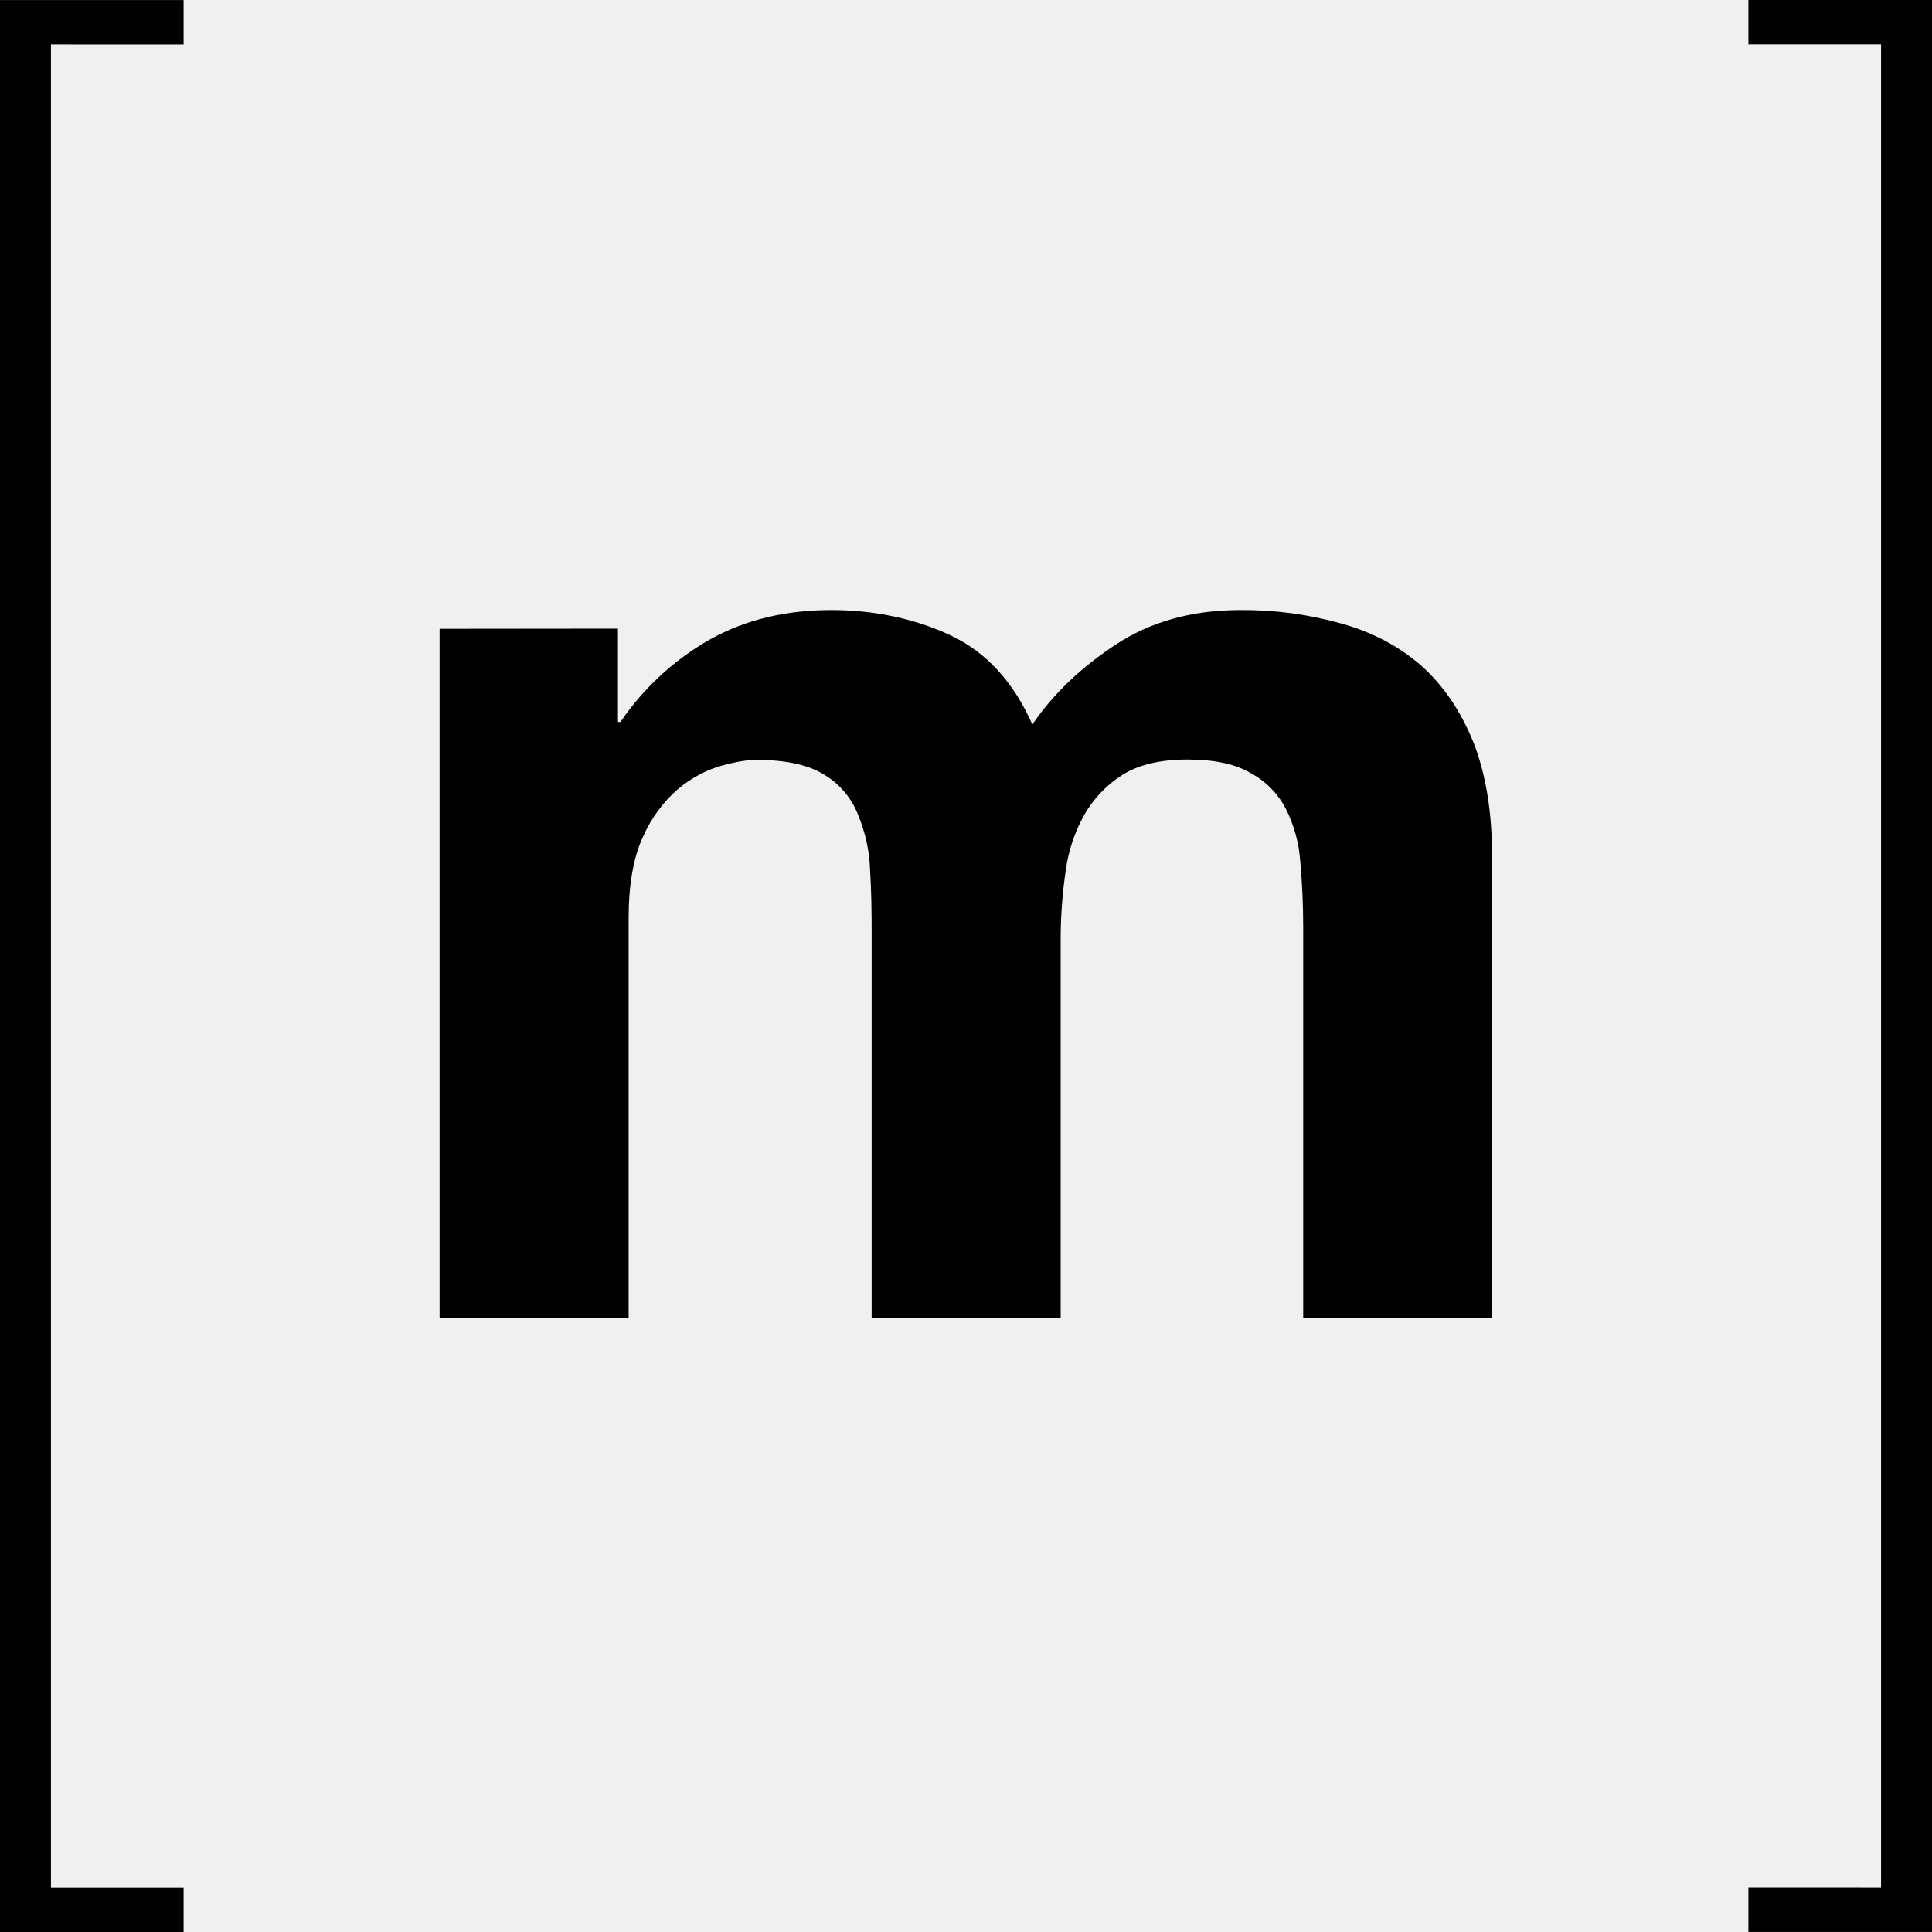
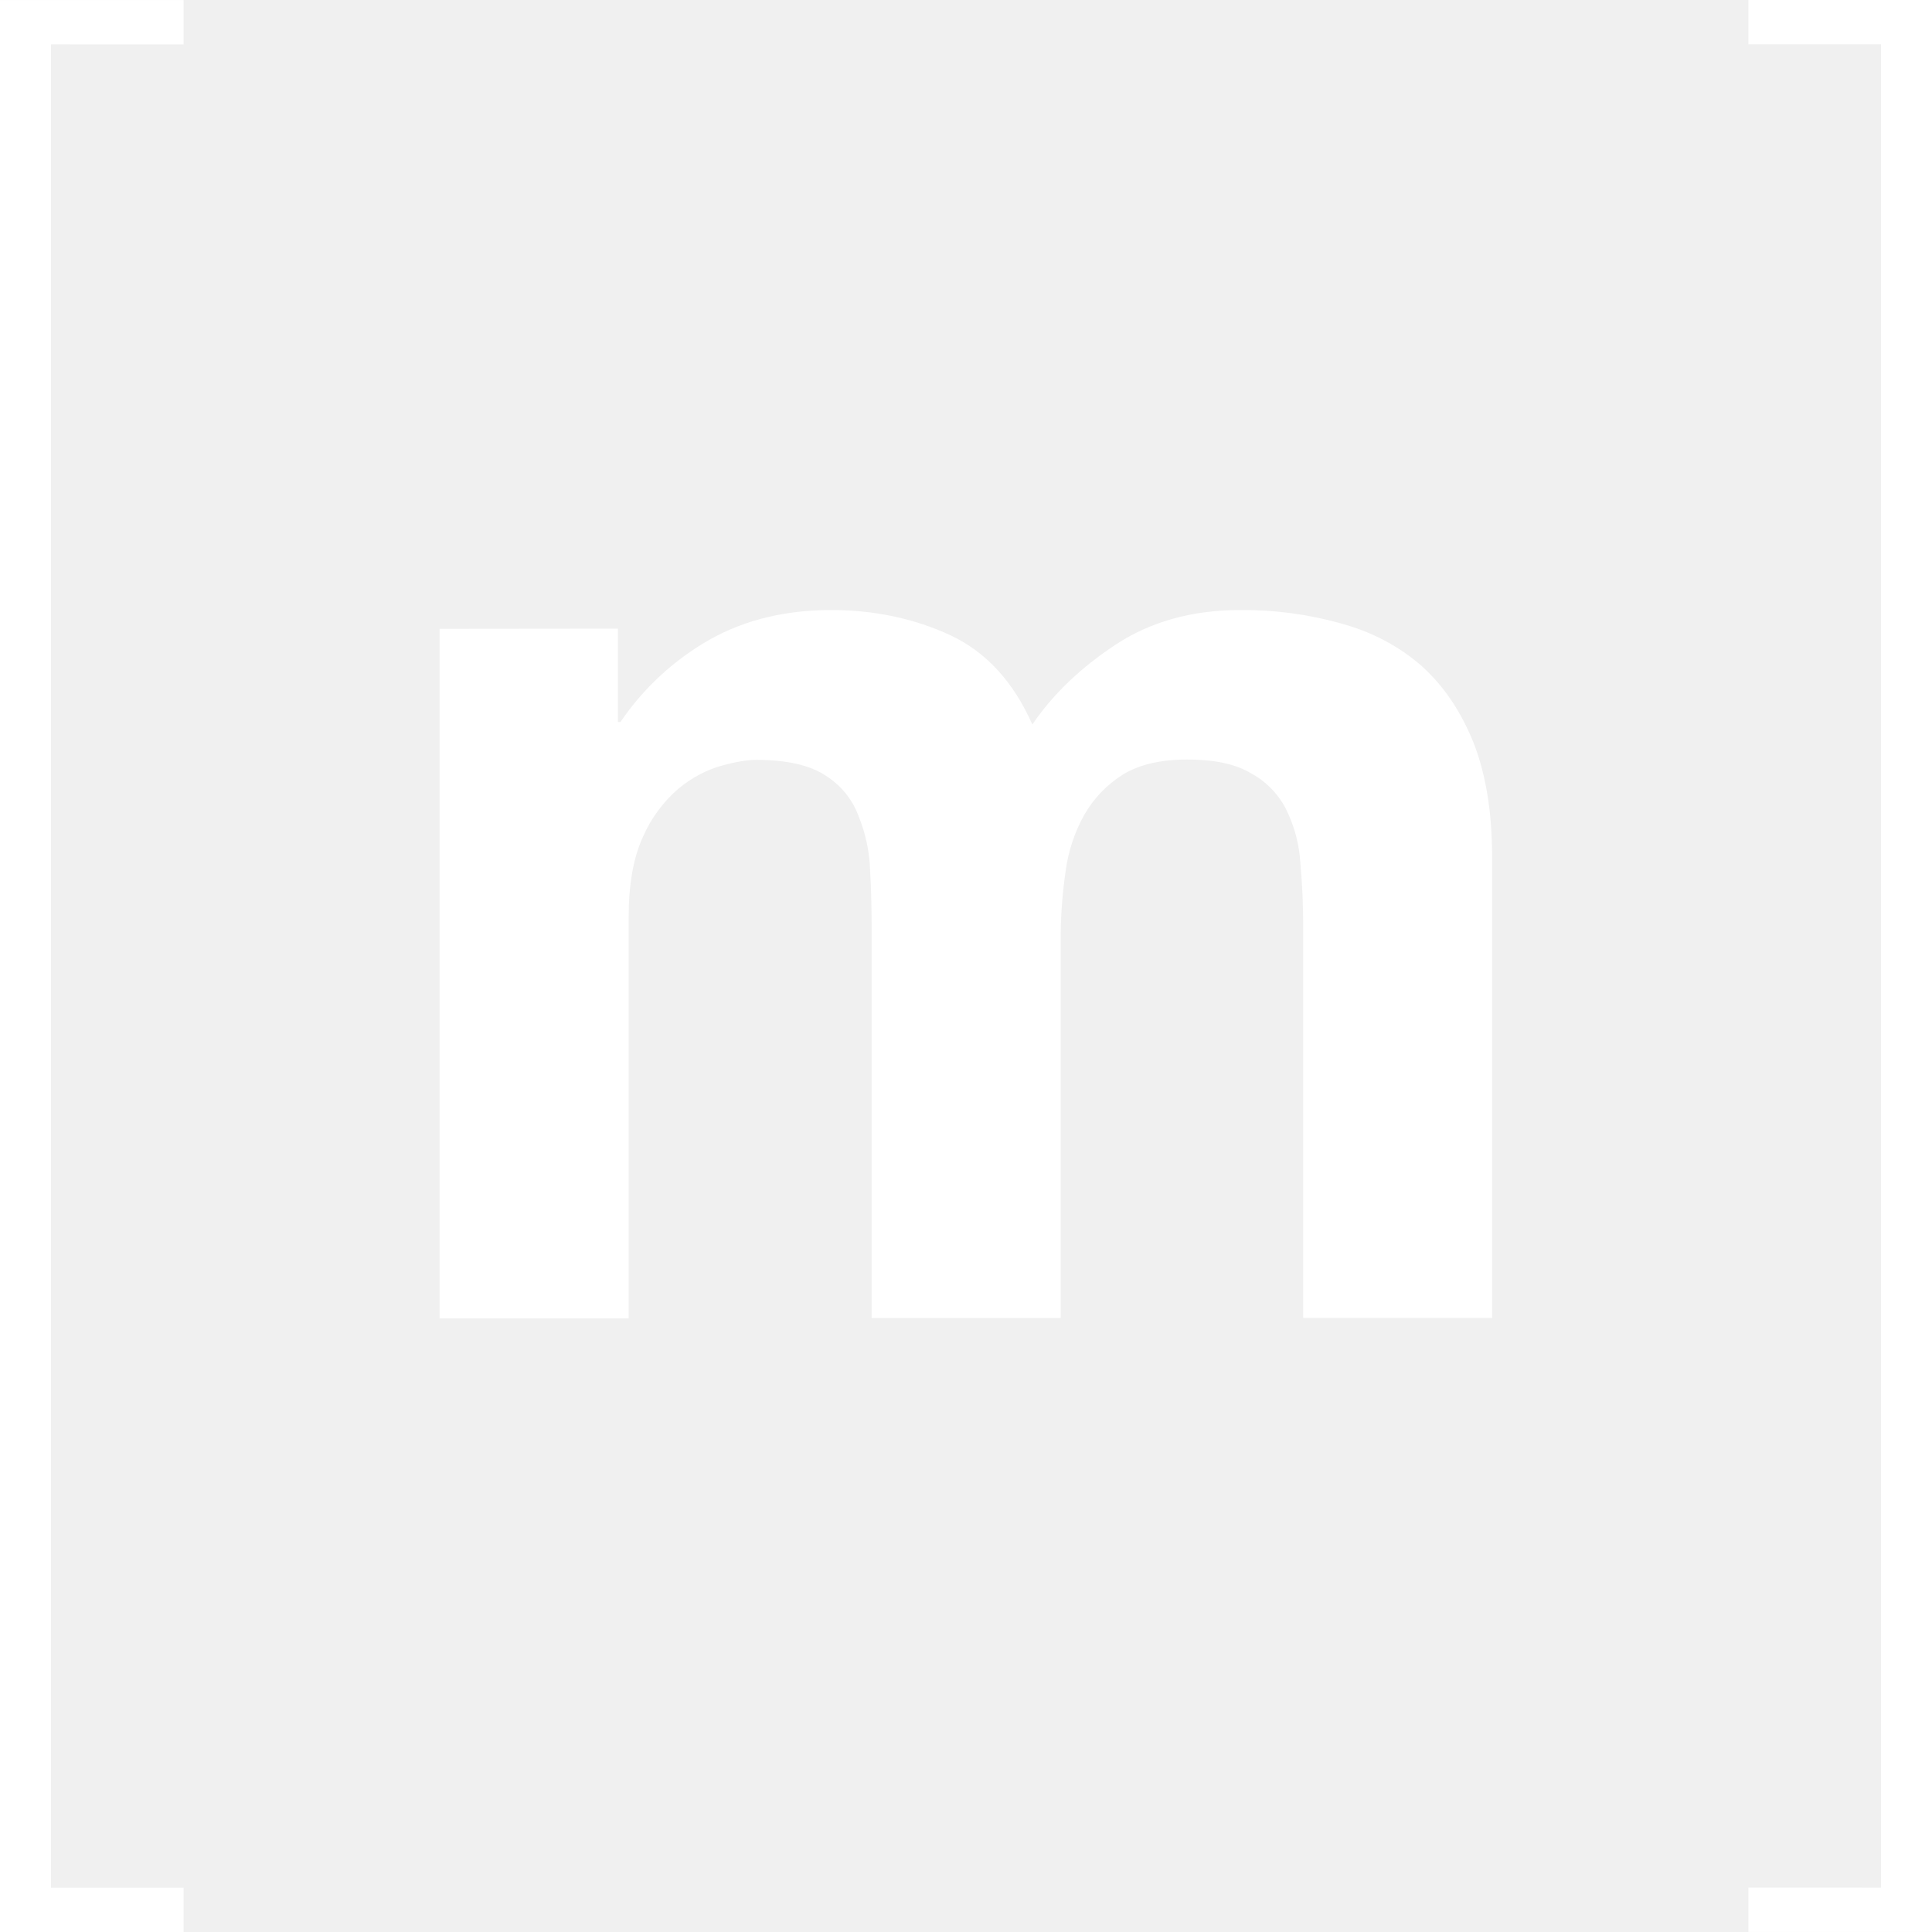
<svg xmlns="http://www.w3.org/2000/svg" width="800" height="800" viewBox="0 0 32 32">
-   <path d="M.844.735v30.531h2.197v.735H0v-32h3.041v.735zm9.391 9.677v1.547h.041a4.45 4.45 0 0 1 1.489-1.371c.579-.323 1.251-.484 2-.484.719 0 1.38.141 1.975.417.599.281 1.047.776 1.359 1.479.339-.5.803-.943 1.38-1.323q.869-.572 2.063-.573a6 6 0 0 1 1.677.224c.521.145.959.38 1.328.703q.547.492.86 1.272.306.78.307 1.891v7.635h-3.129v-6.468a12 12 0 0 0-.048-1.084 2.3 2.3 0 0 0-.239-.88 1.4 1.4 0 0 0-.584-.593c-.255-.152-.609-.224-1.047-.224q-.663 0-1.068.249a1.9 1.9 0 0 0-.64.667 2.6 2.6 0 0 0-.308.927 8 8 0 0 0-.083 1.048v6.359h-3.131v-6.401c0-.339-.005-.672-.025-1a2.6 2.6 0 0 0-.193-.916 1.34 1.34 0 0 0-.552-.672c-.255-.167-.636-.255-1.136-.255q-.227-.002-.588.099c-.24.067-.479.192-.703.375a2.24 2.24 0 0 0-.589.797q-.24.515-.239 1.359v6.62H7.281V10.415zm20.921 20.853V.734h-2.197v-.735H32v32h-3.041v-.735z" />
+   <path fill="#fff" d="M.844.735v30.531h2.197v.735H0v-32h3.041v.735zm9.391 9.677v1.547h.041a4.45 4.45 0 0 1 1.489-1.371c.579-.323 1.251-.484 2-.484.719 0 1.38.141 1.975.417.599.281 1.047.776 1.359 1.479.339-.5.803-.943 1.38-1.323q.869-.572 2.063-.573a6 6 0 0 1 1.677.224c.521.145.959.38 1.328.703q.547.492.86 1.272.306.78.307 1.891v7.635h-3.129v-6.468a12 12 0 0 0-.048-1.084 2.3 2.3 0 0 0-.239-.88 1.4 1.4 0 0 0-.584-.593c-.255-.152-.609-.224-1.047-.224q-.663 0-1.068.249a1.9 1.9 0 0 0-.64.667 2.6 2.6 0 0 0-.308.927 8 8 0 0 0-.083 1.048v6.359h-3.131v-6.401c0-.339-.005-.672-.025-1a2.6 2.6 0 0 0-.193-.916 1.34 1.34 0 0 0-.552-.672c-.255-.167-.636-.255-1.136-.255q-.227-.002-.588.099c-.24.067-.479.192-.703.375a2.24 2.24 0 0 0-.589.797q-.24.515-.239 1.359v6.62H7.281V10.415zm20.921 20.853V.734h-2.197v-.735H32v32h-3.041v-.735z" />
</svg>
